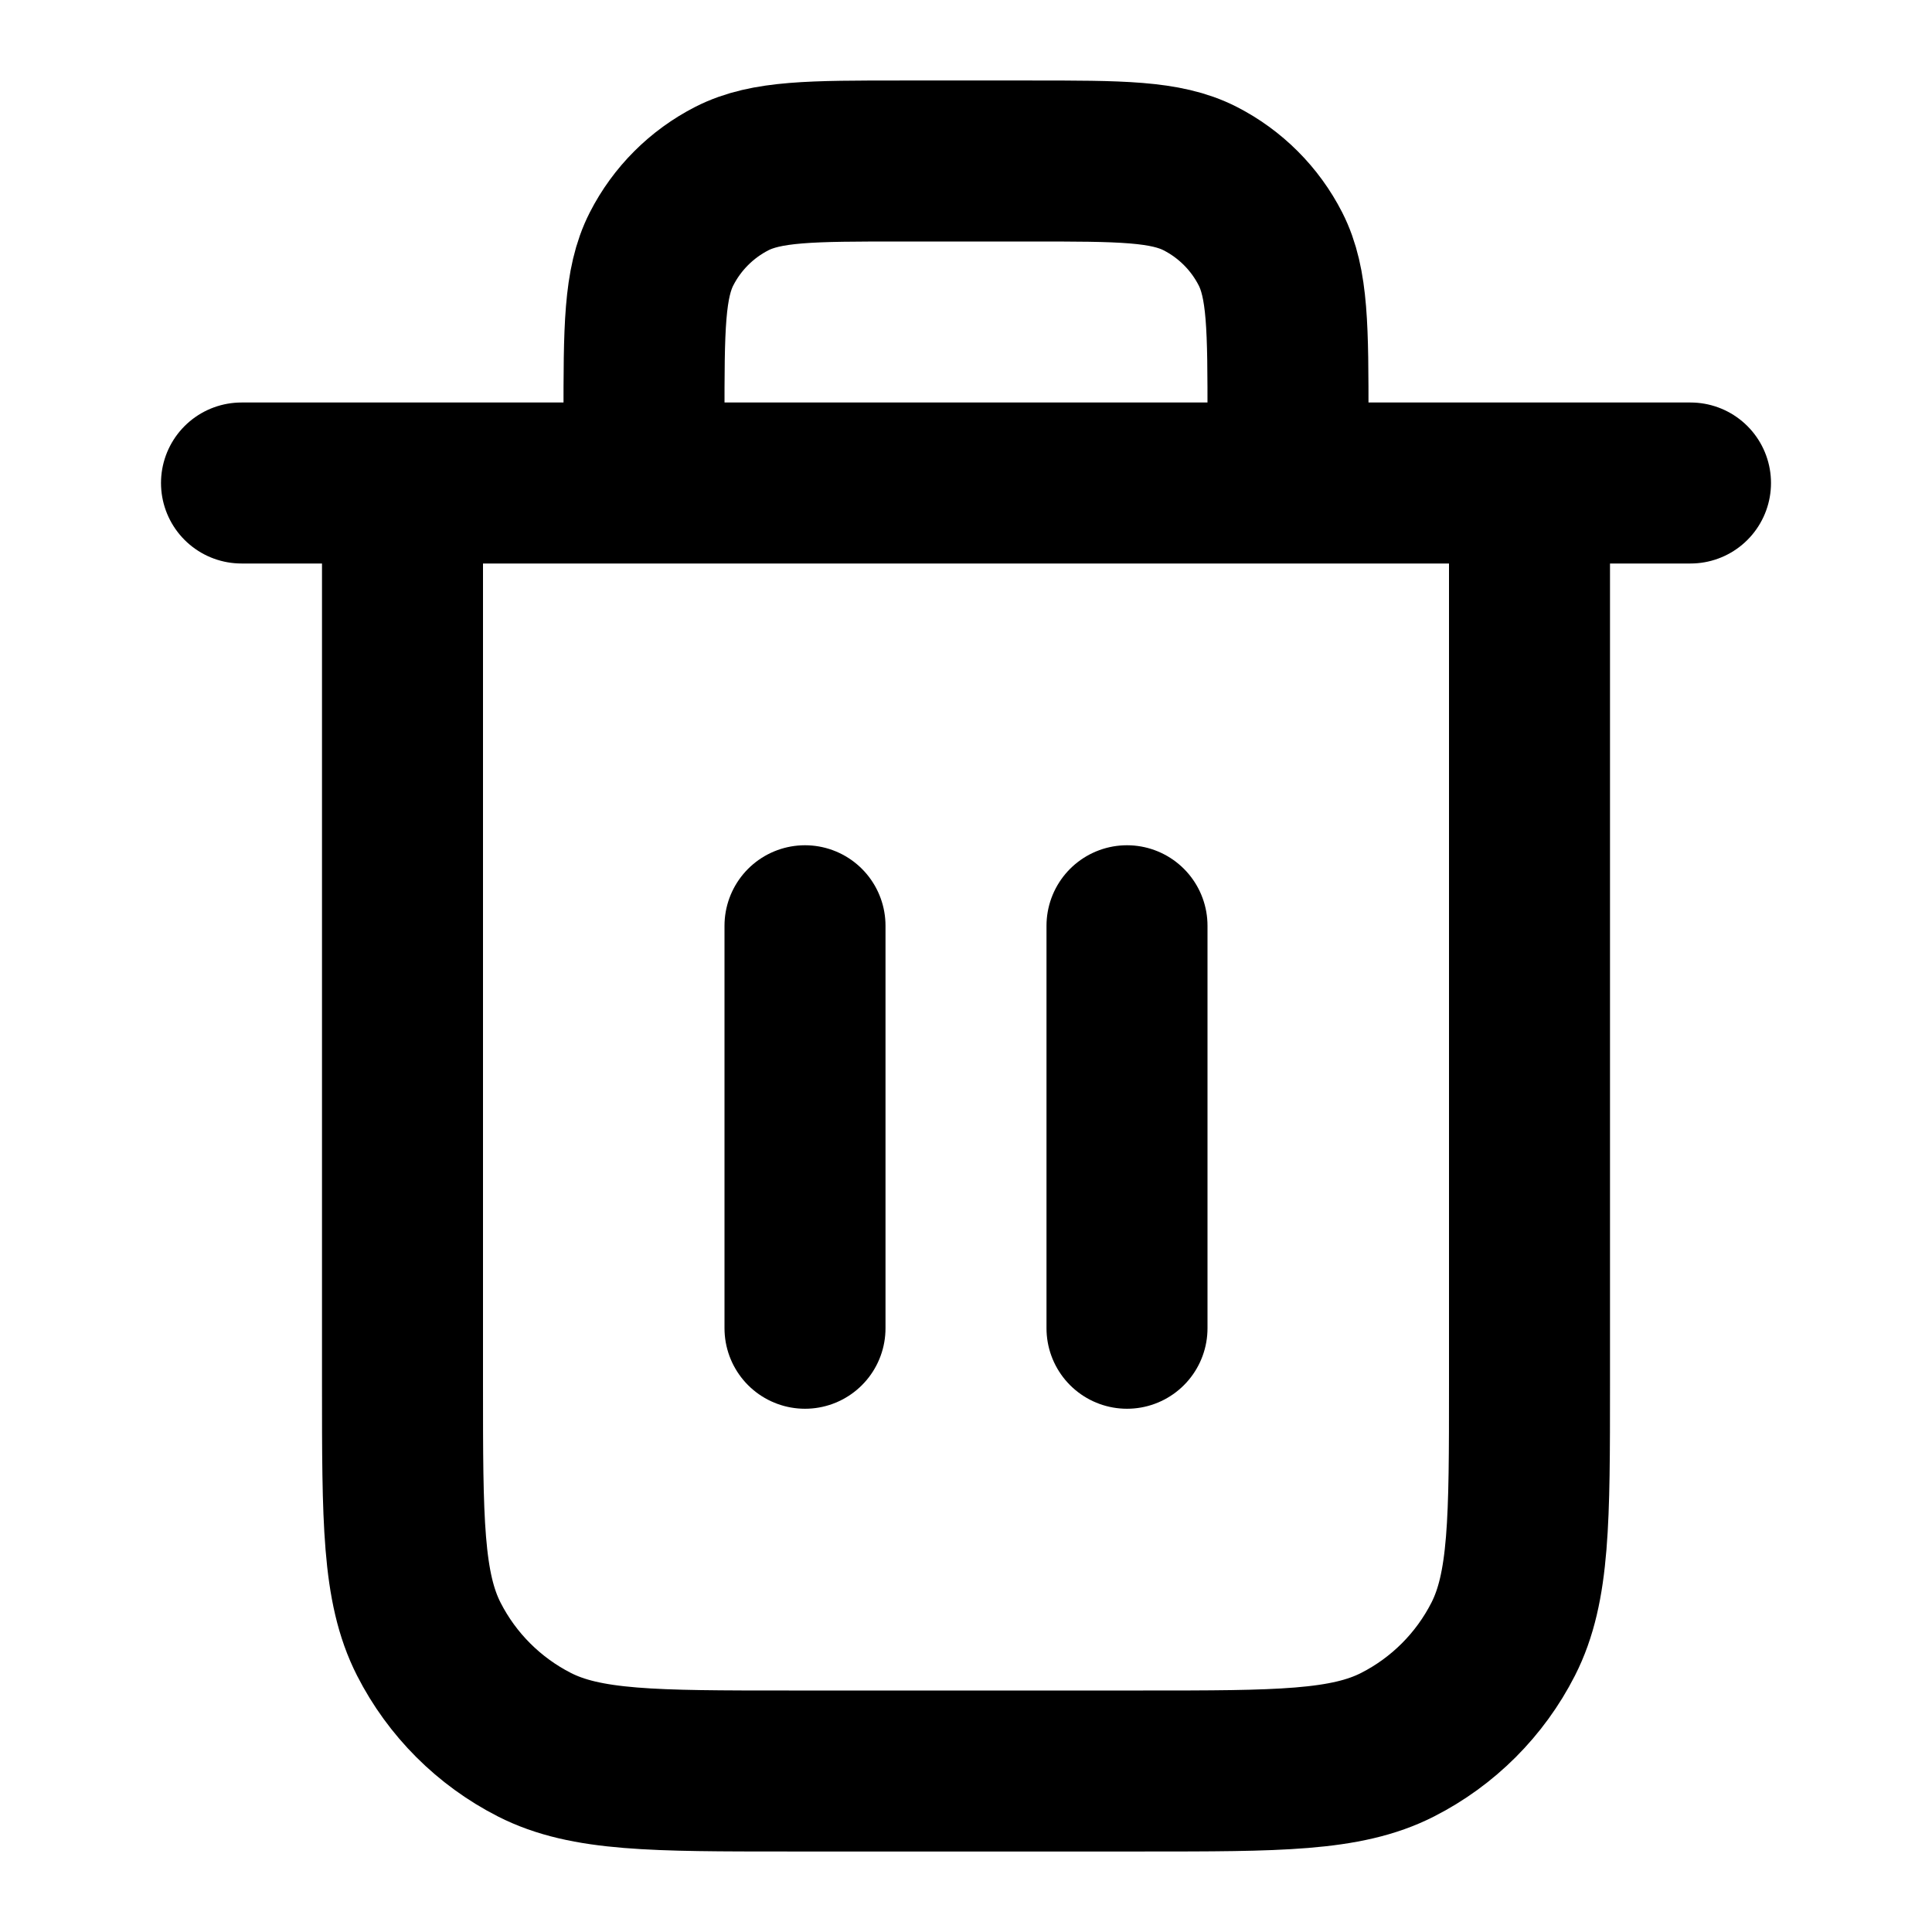
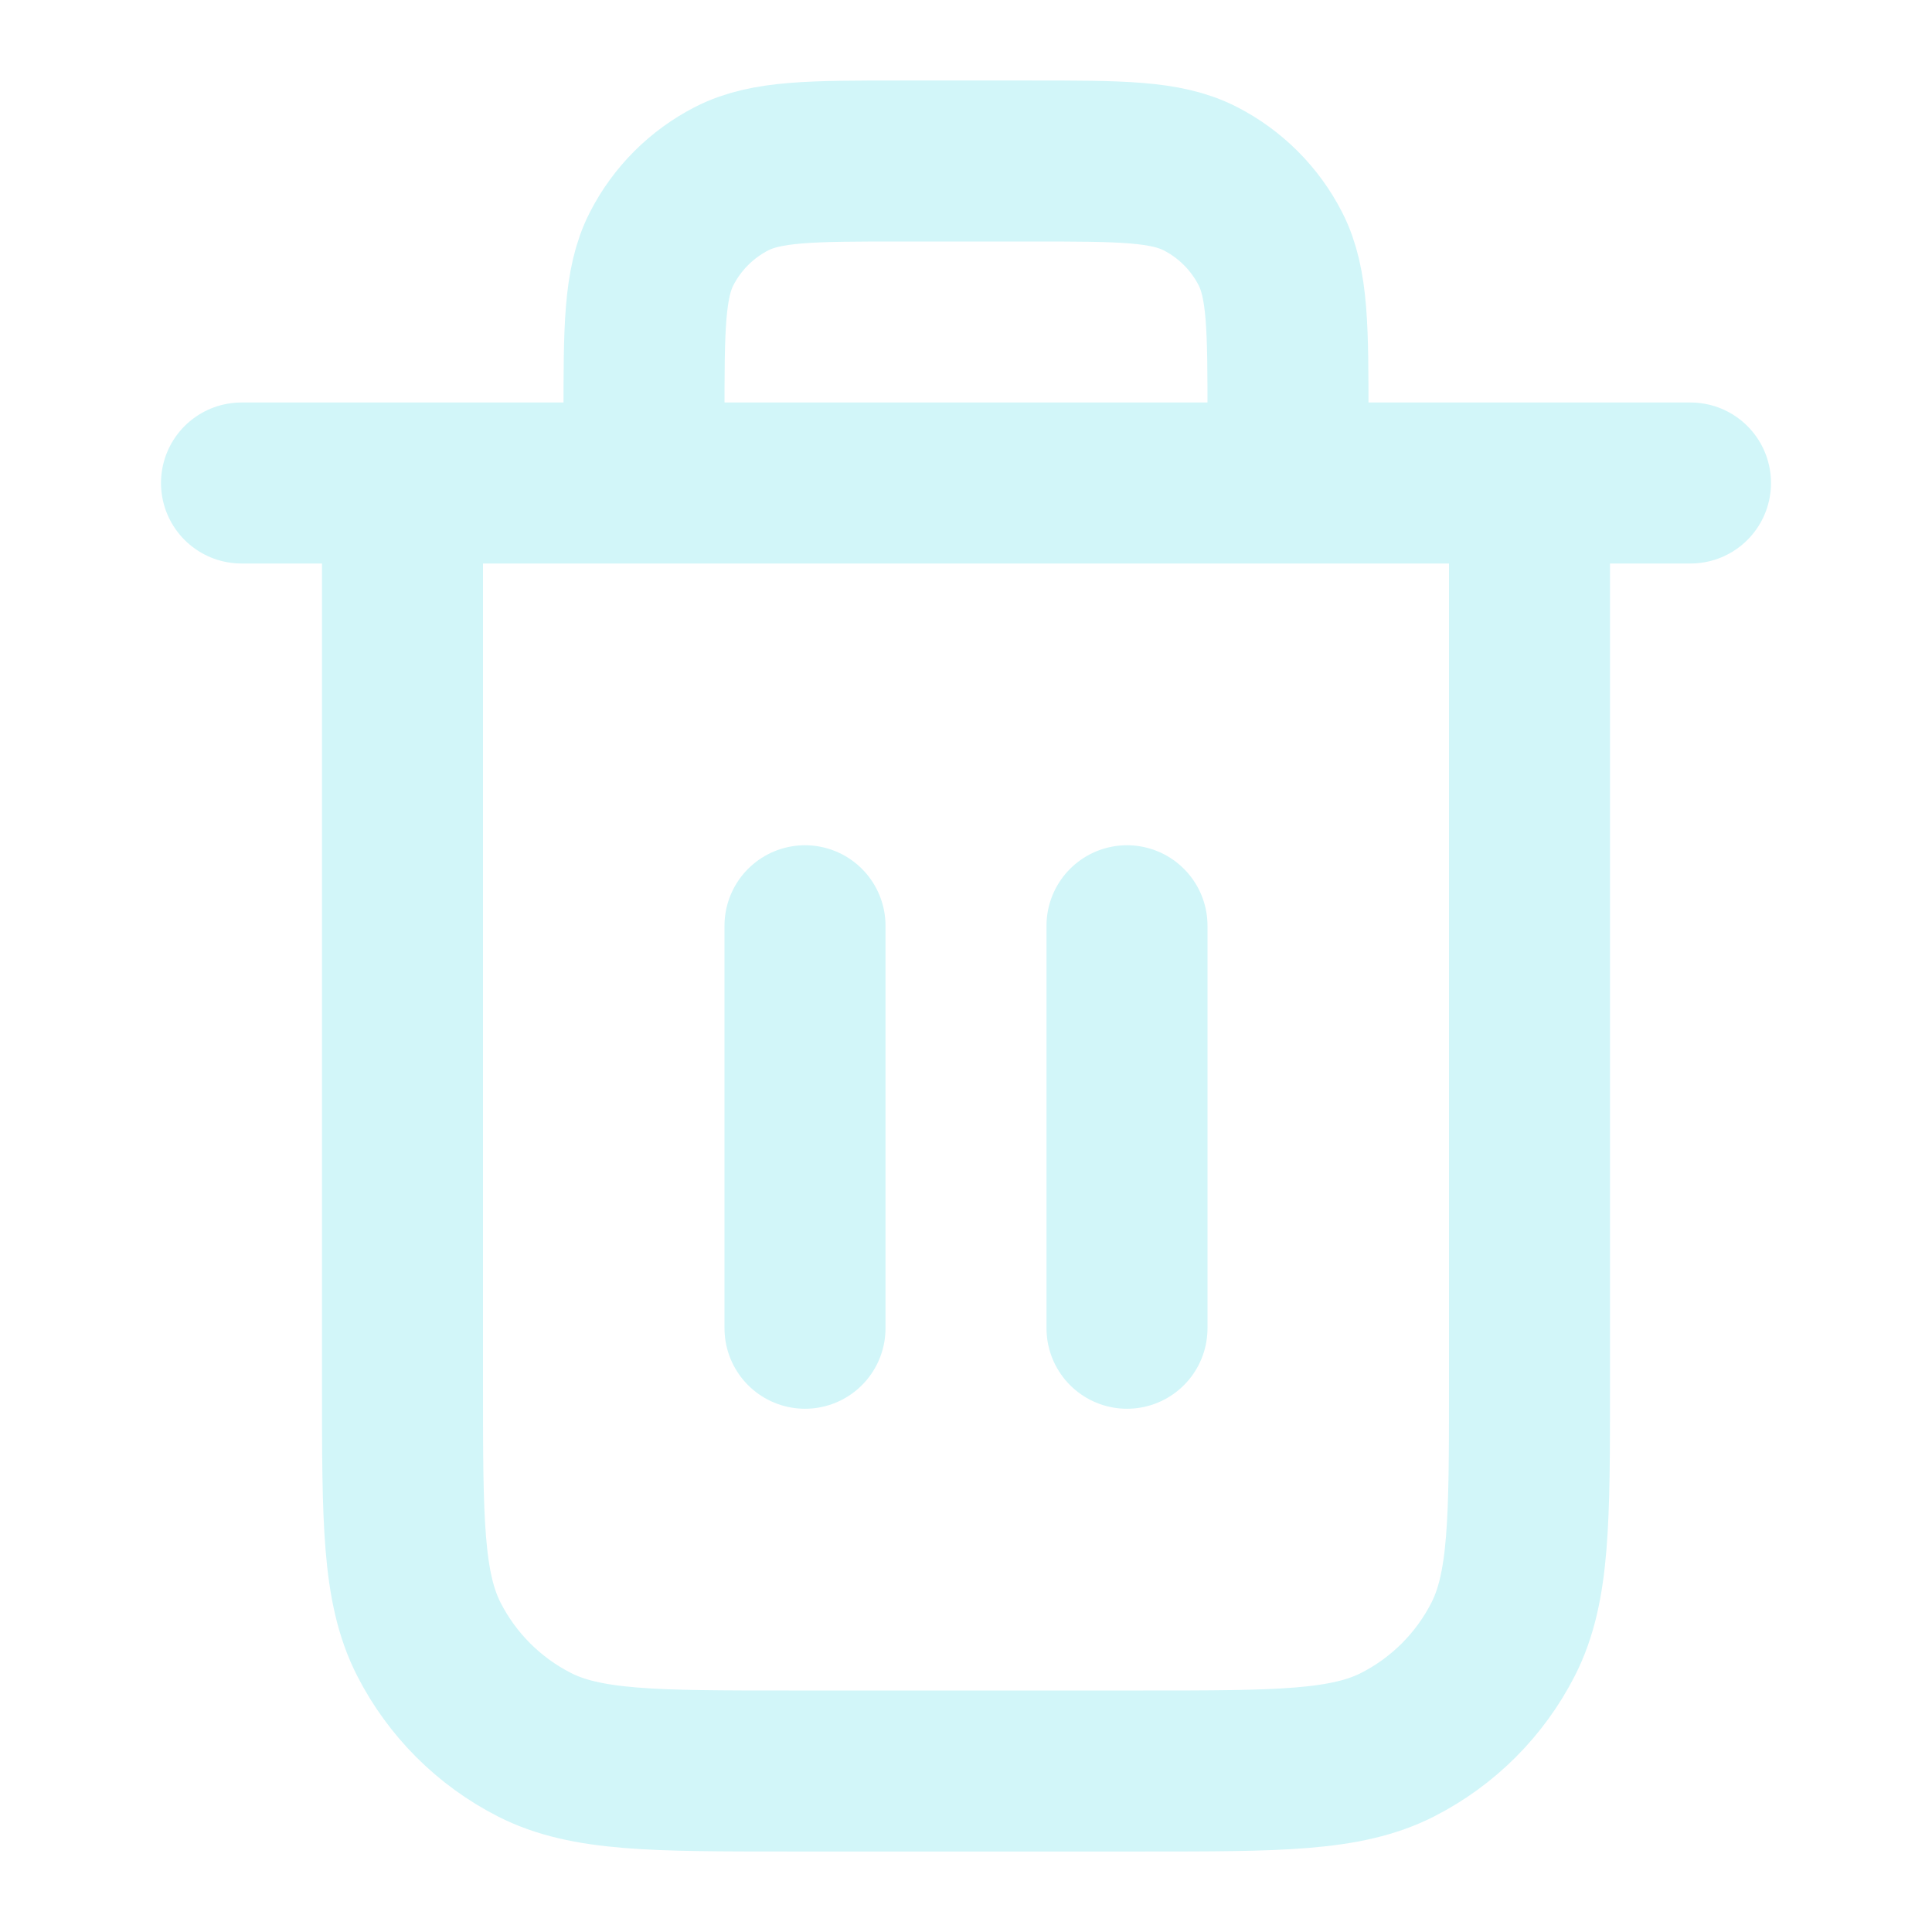
<svg xmlns="http://www.w3.org/2000/svg" width="24" height="24" viewBox="0 0 24 24" fill="none">
-   <path d="M16 6V5.2C16 4.08 16 3.52 15.782 3.092C15.59 2.716 15.284 2.41 14.908 2.218C14.48 2 13.92 2 12.8 2H11.2C10.08 2 9.52 2 9.092 2.218C8.716 2.41 8.41 2.716 8.218 3.092C8 3.52 8 4.08 8 5.2V6M10 11.5V16.5M14 11.5V16.5M3 6H21M19 6V17.2C19 18.88 19 19.72 18.673 20.362C18.385 20.927 17.927 21.385 17.362 21.673C16.72 22 15.88 22 14.2 22H9.8C8.12 22 7.28 22 6.638 21.673C6.074 21.385 5.615 20.927 5.327 20.362C5 19.72 5 18.88 5 17.2V6" stroke="black" stroke-width="2" stroke-linecap="round" stroke-linejoin="round" />
+   <path d="M16 6V5.2C16 4.08 16 3.52 15.782 3.092C15.59 2.716 15.284 2.41 14.908 2.218C14.48 2 13.92 2 12.8 2H11.2C10.08 2 9.52 2 9.092 2.218C8.716 2.41 8.41 2.716 8.218 3.092C8 3.52 8 4.08 8 5.2V6M10 11.5V16.5M14 11.5V16.5M3 6H21M19 6V17.2C19 18.88 19 19.72 18.673 20.362C18.385 20.927 17.927 21.385 17.362 21.673C16.72 22 15.88 22 14.2 22H9.8C8.12 22 7.28 22 6.638 21.673C6.074 21.385 5.615 20.927 5.327 20.362C5 19.72 5 18.88 5 17.2V6" stroke="#d2f6f9" stroke-width="2" stroke-linecap="round" stroke-linejoin="round" />
</svg>
